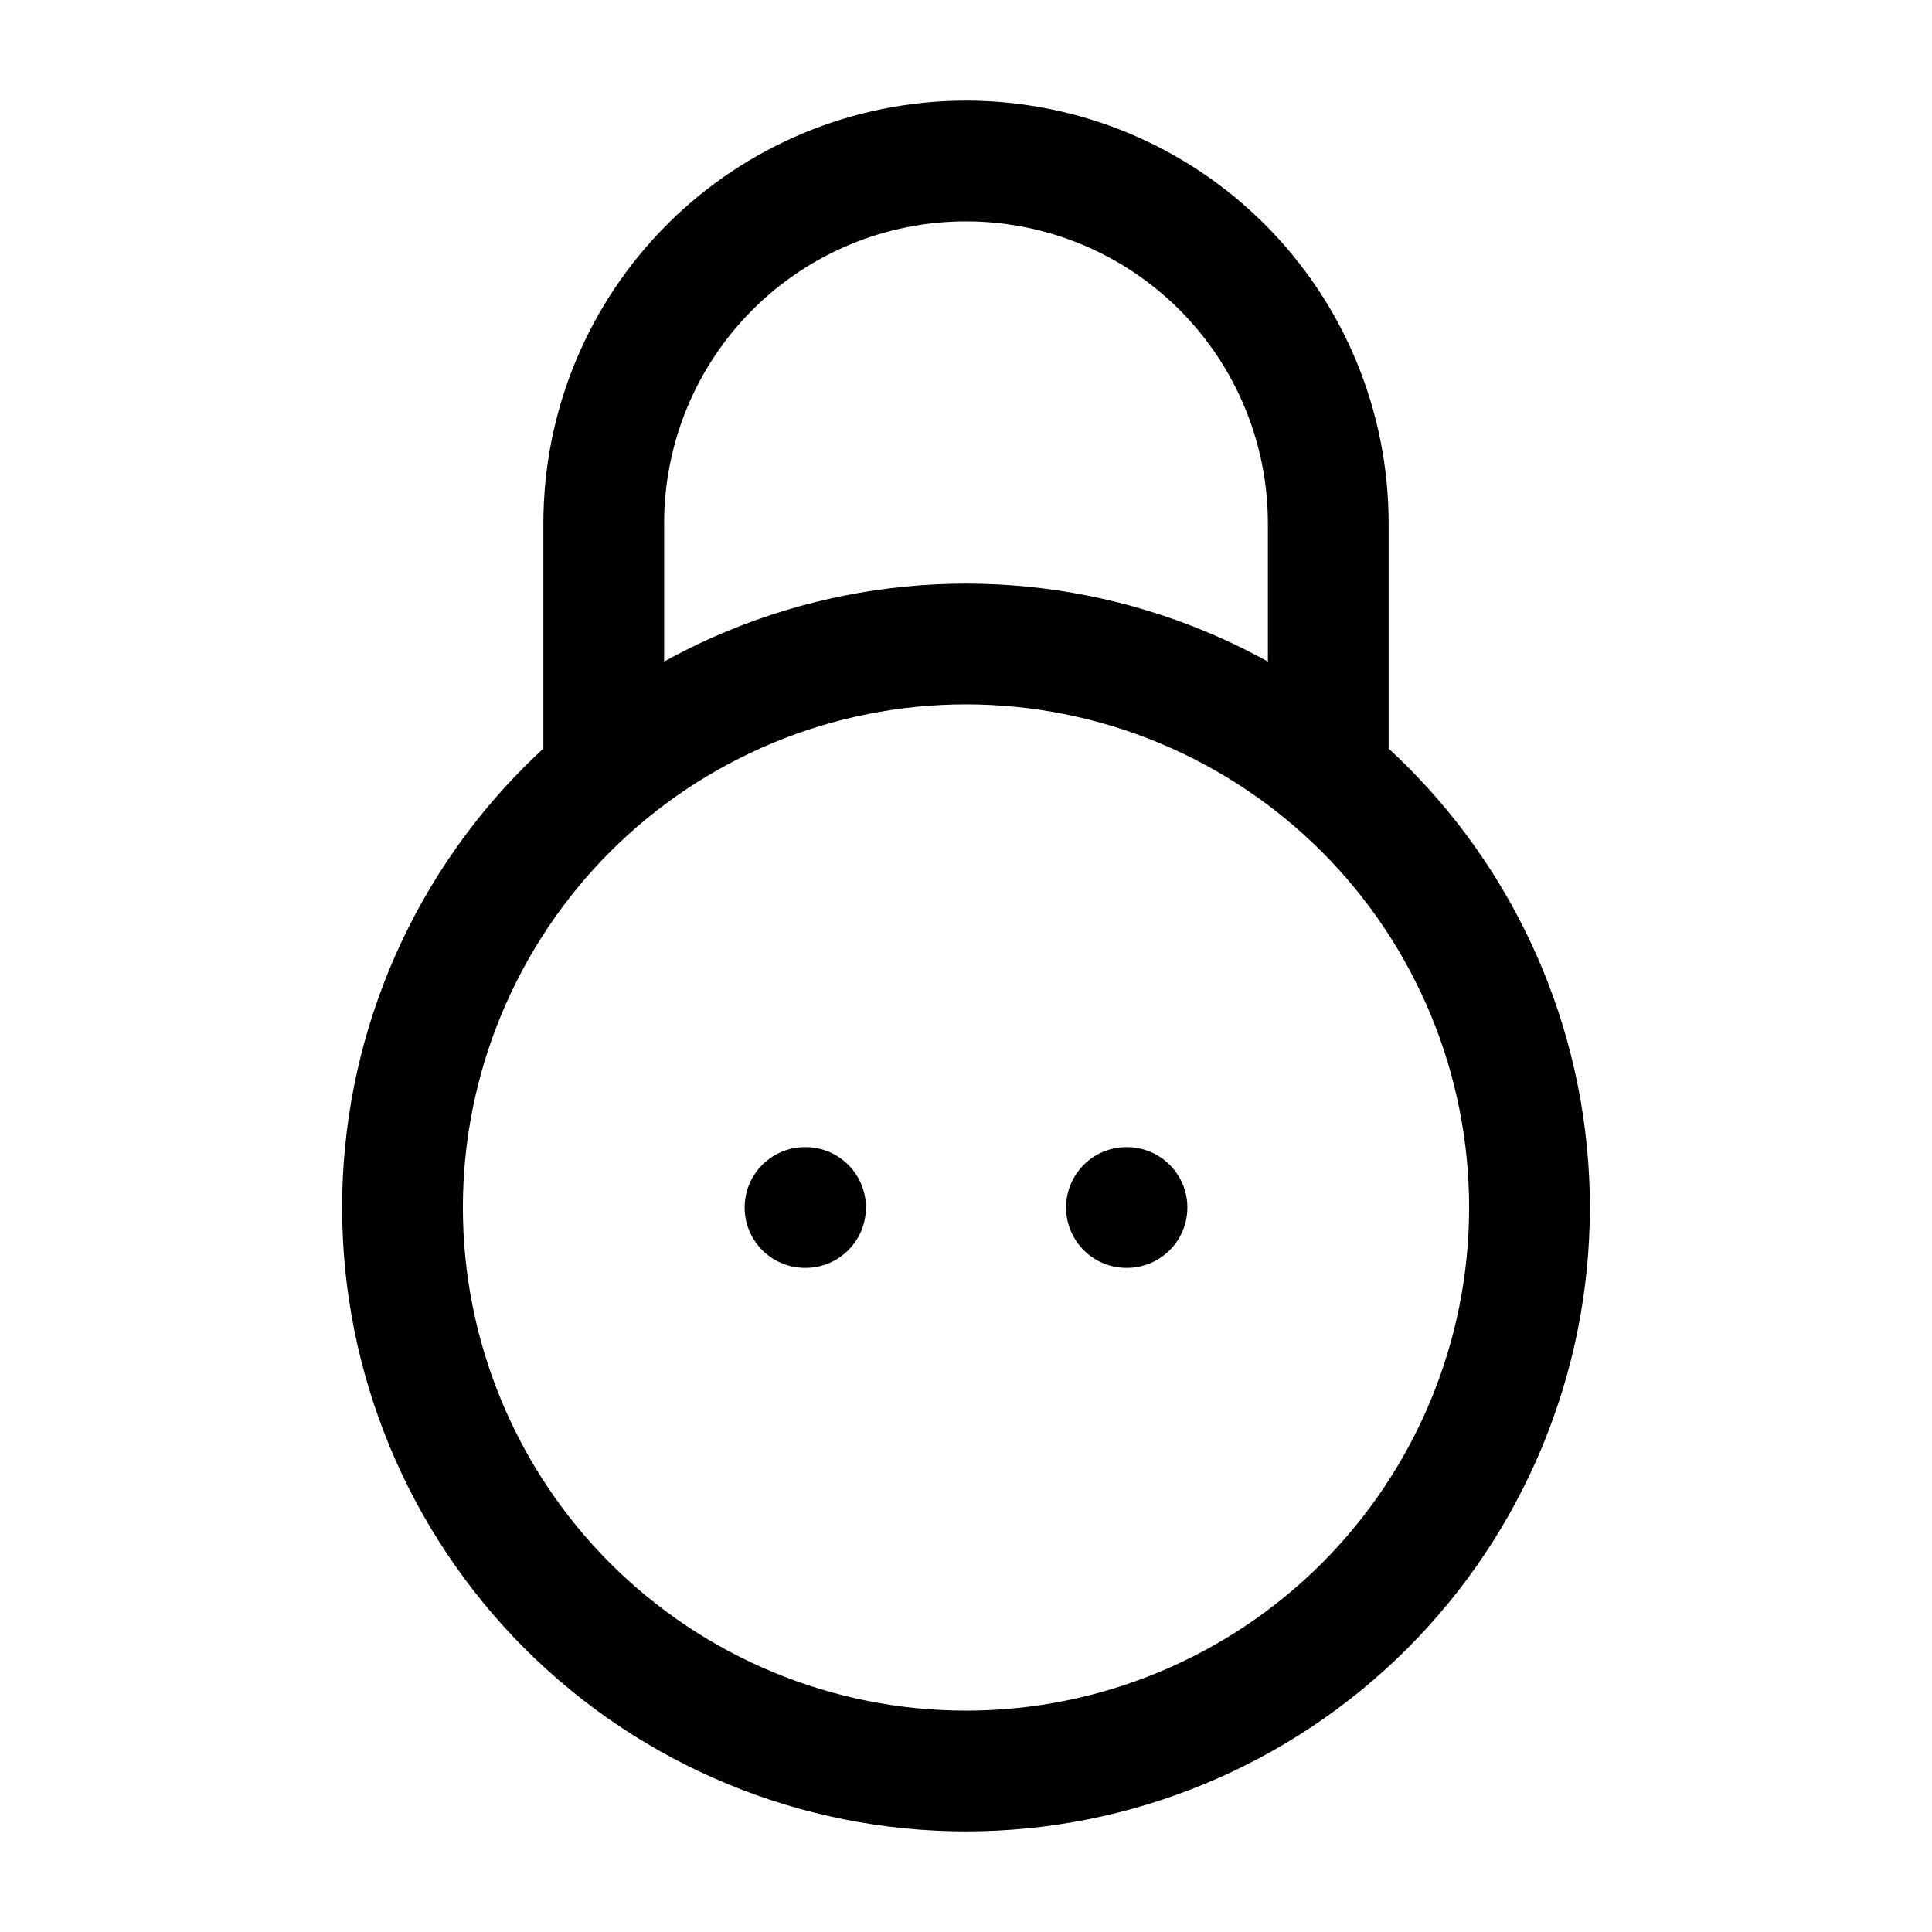
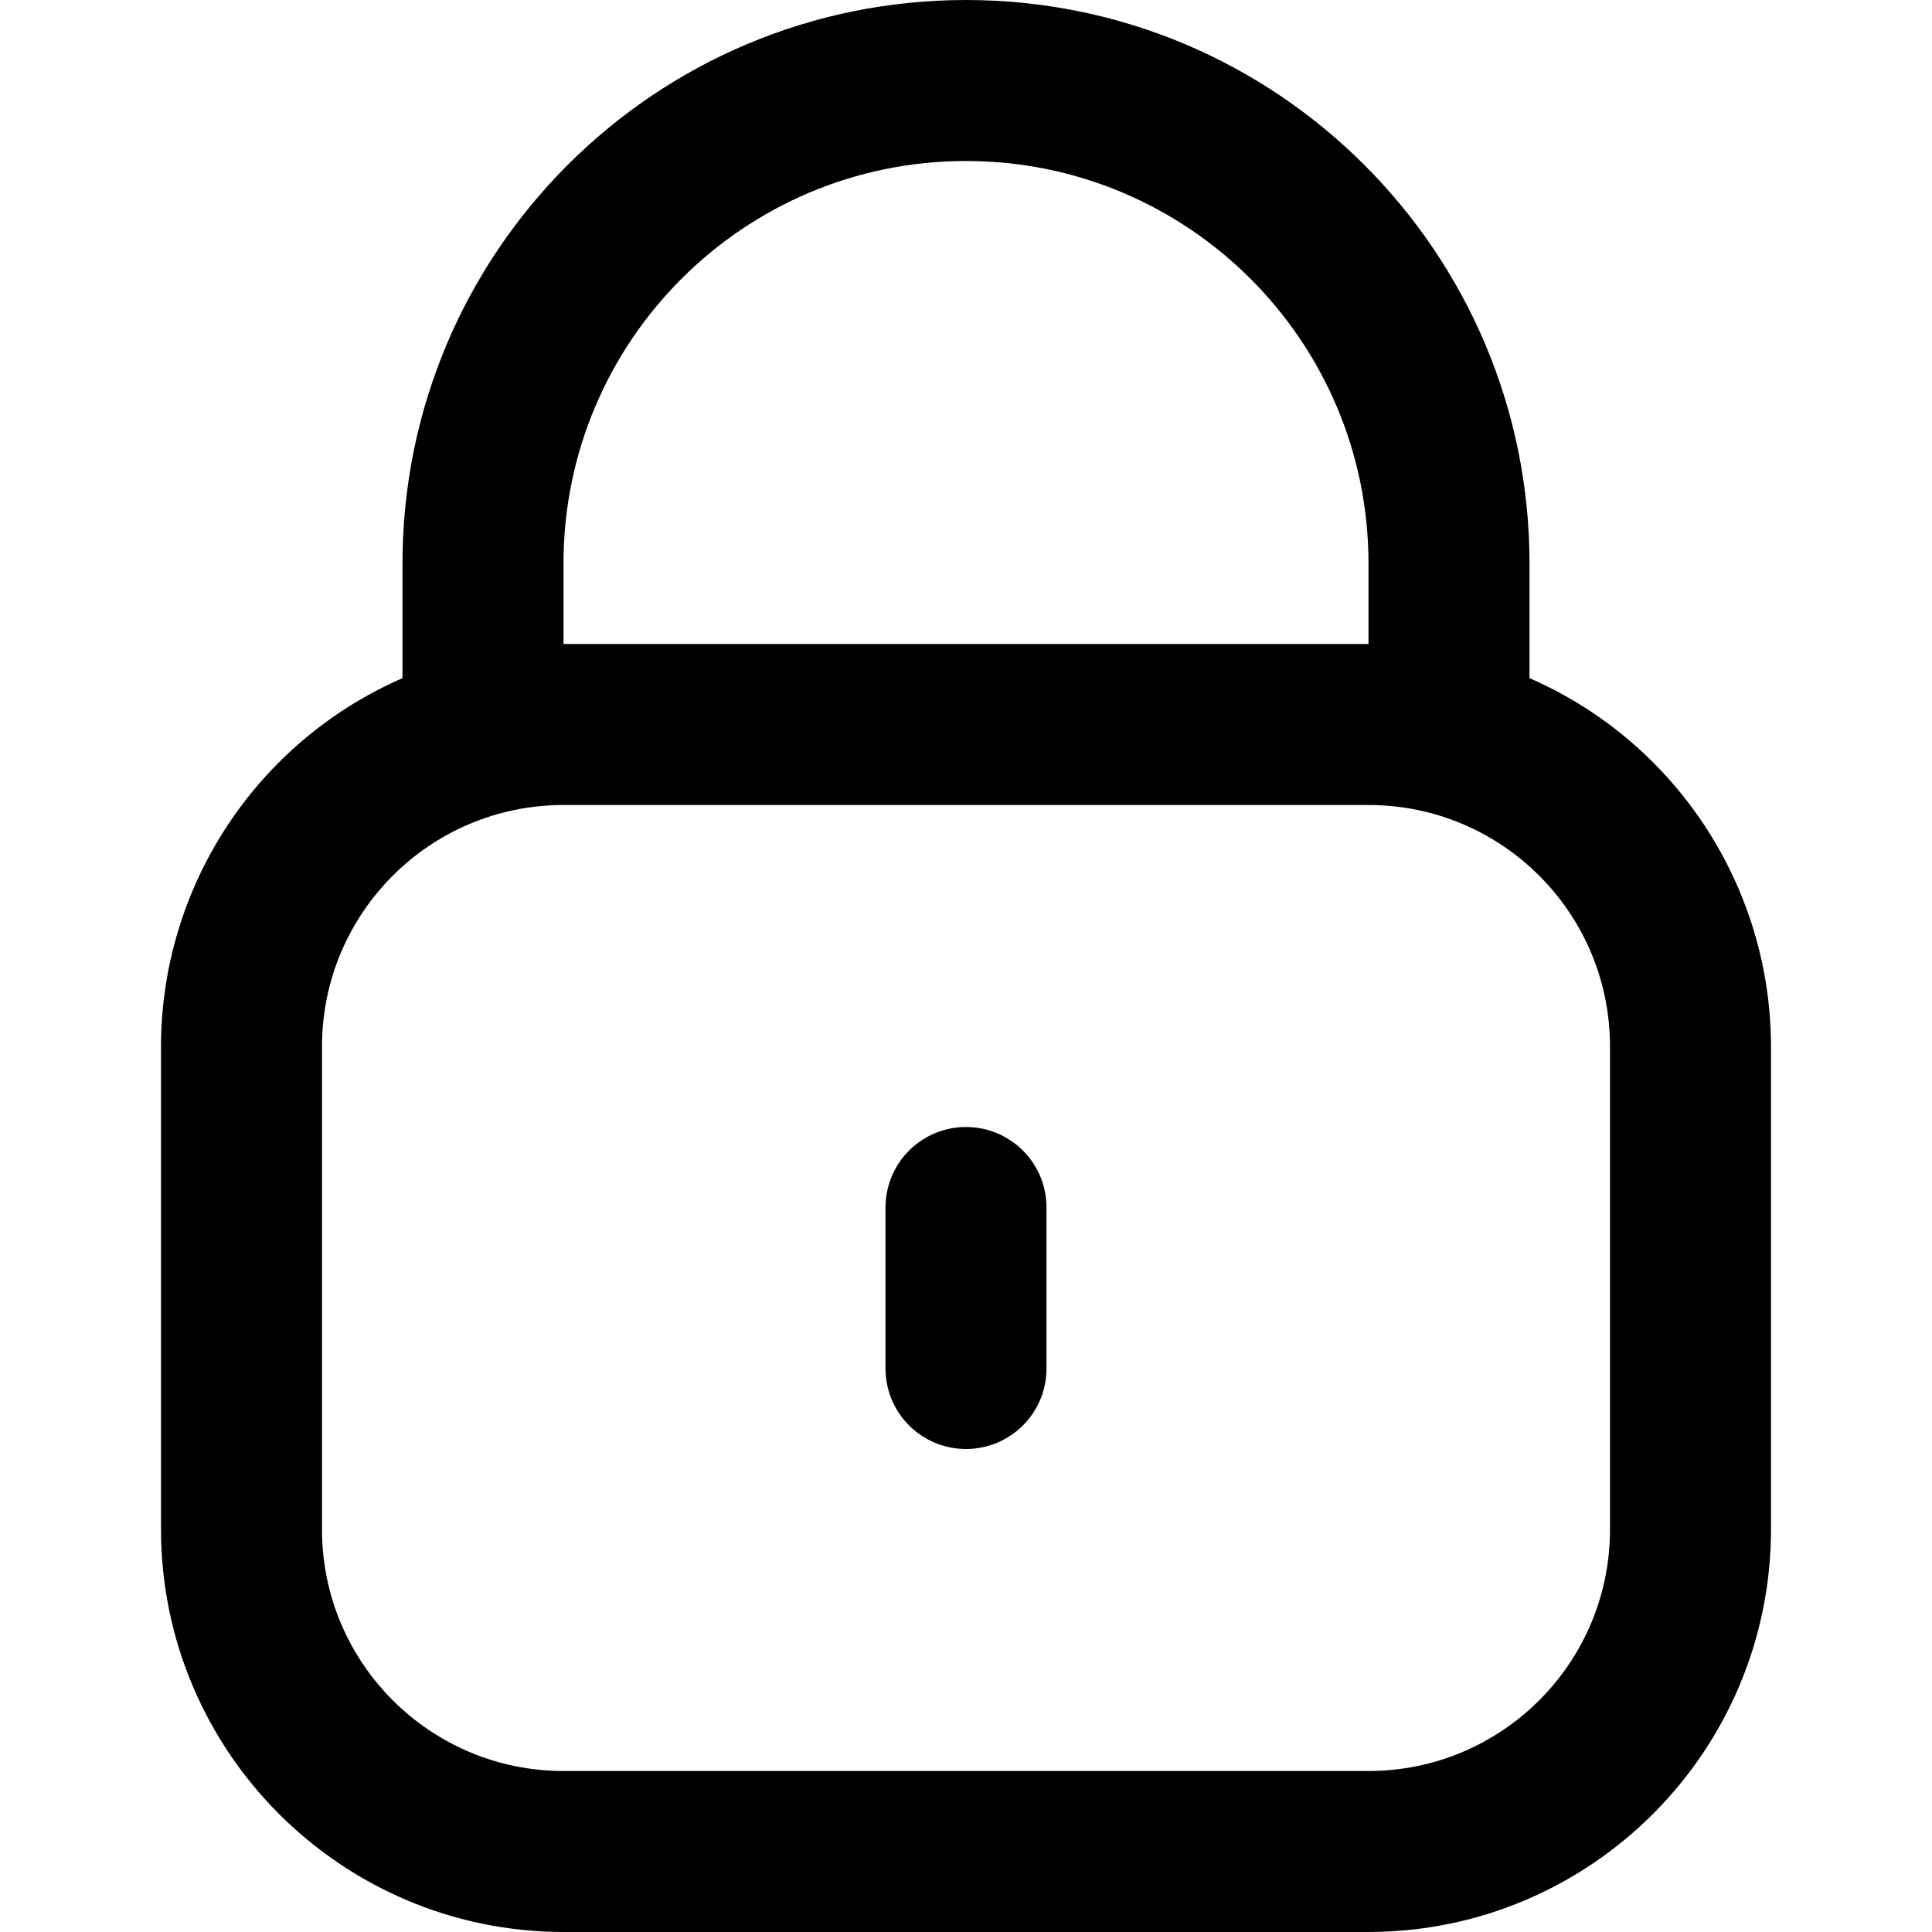
- <svg xmlns="http://www.w3.org/2000/svg" viewBox="0 0 24 24" fill="none">
-   <path d="M13.993 15H14M10 15H10.007M5 15C5 14.081 5.181 13.171 5.533 12.321C5.885 11.472 6.4 10.7 7.05 10.05C7.7 9.4 8.472 8.885 9.321 8.533C10.171 8.181 11.081 8 12 8C12.919 8 13.829 8.181 14.679 8.533C15.528 8.885 16.3 9.4 16.95 10.05C17.6 10.7 18.115 11.472 18.467 12.321C18.819 13.171 19 14.081 19 15C19 16.857 18.262 18.637 16.95 19.95C15.637 21.262 13.857 22 12 22C10.143 22 8.363 21.262 7.05 19.95C5.737 18.637 5 16.857 5 15Z" stroke="currentColor" stroke-width="1.5" stroke-linecap="round" stroke-linejoin="round" />
-   <path d="M16.5 9.5V6.5C16.5 5.307 16.026 4.162 15.182 3.318C14.338 2.474 13.194 2 12 2C10.806 2 9.662 2.474 8.818 3.318C7.974 4.162 7.5 5.307 7.5 6.5V9.5" stroke="currentColor" stroke-width="1.5" stroke-linecap="round" stroke-linejoin="round" />
+ <svg xmlns="http://www.w3.org/2000/svg" id="Outline" viewBox="0 0 24 24" width="512" height="512">
+   <path d="M19,8.424V7A7,7,0,0,0,5,7V8.424A5,5,0,0,0,2,13v6a5.006,5.006,0,0,0,5,5H17a5.006,5.006,0,0,0,5-5V13A5,5,0,0,0,19,8.424ZM7,7A5,5,0,0,1,17,7V8H7ZM20,19a3,3,0,0,1-3,3H7a3,3,0,0,1-3-3V13a3,3,0,0,1,3-3H17a3,3,0,0,1,3,3Z" />
+   <path d="M12,14a1,1,0,0,0-1,1v2a1,1,0,0,0,2,0V15A1,1,0,0,0,12,14Z" />
</svg>
